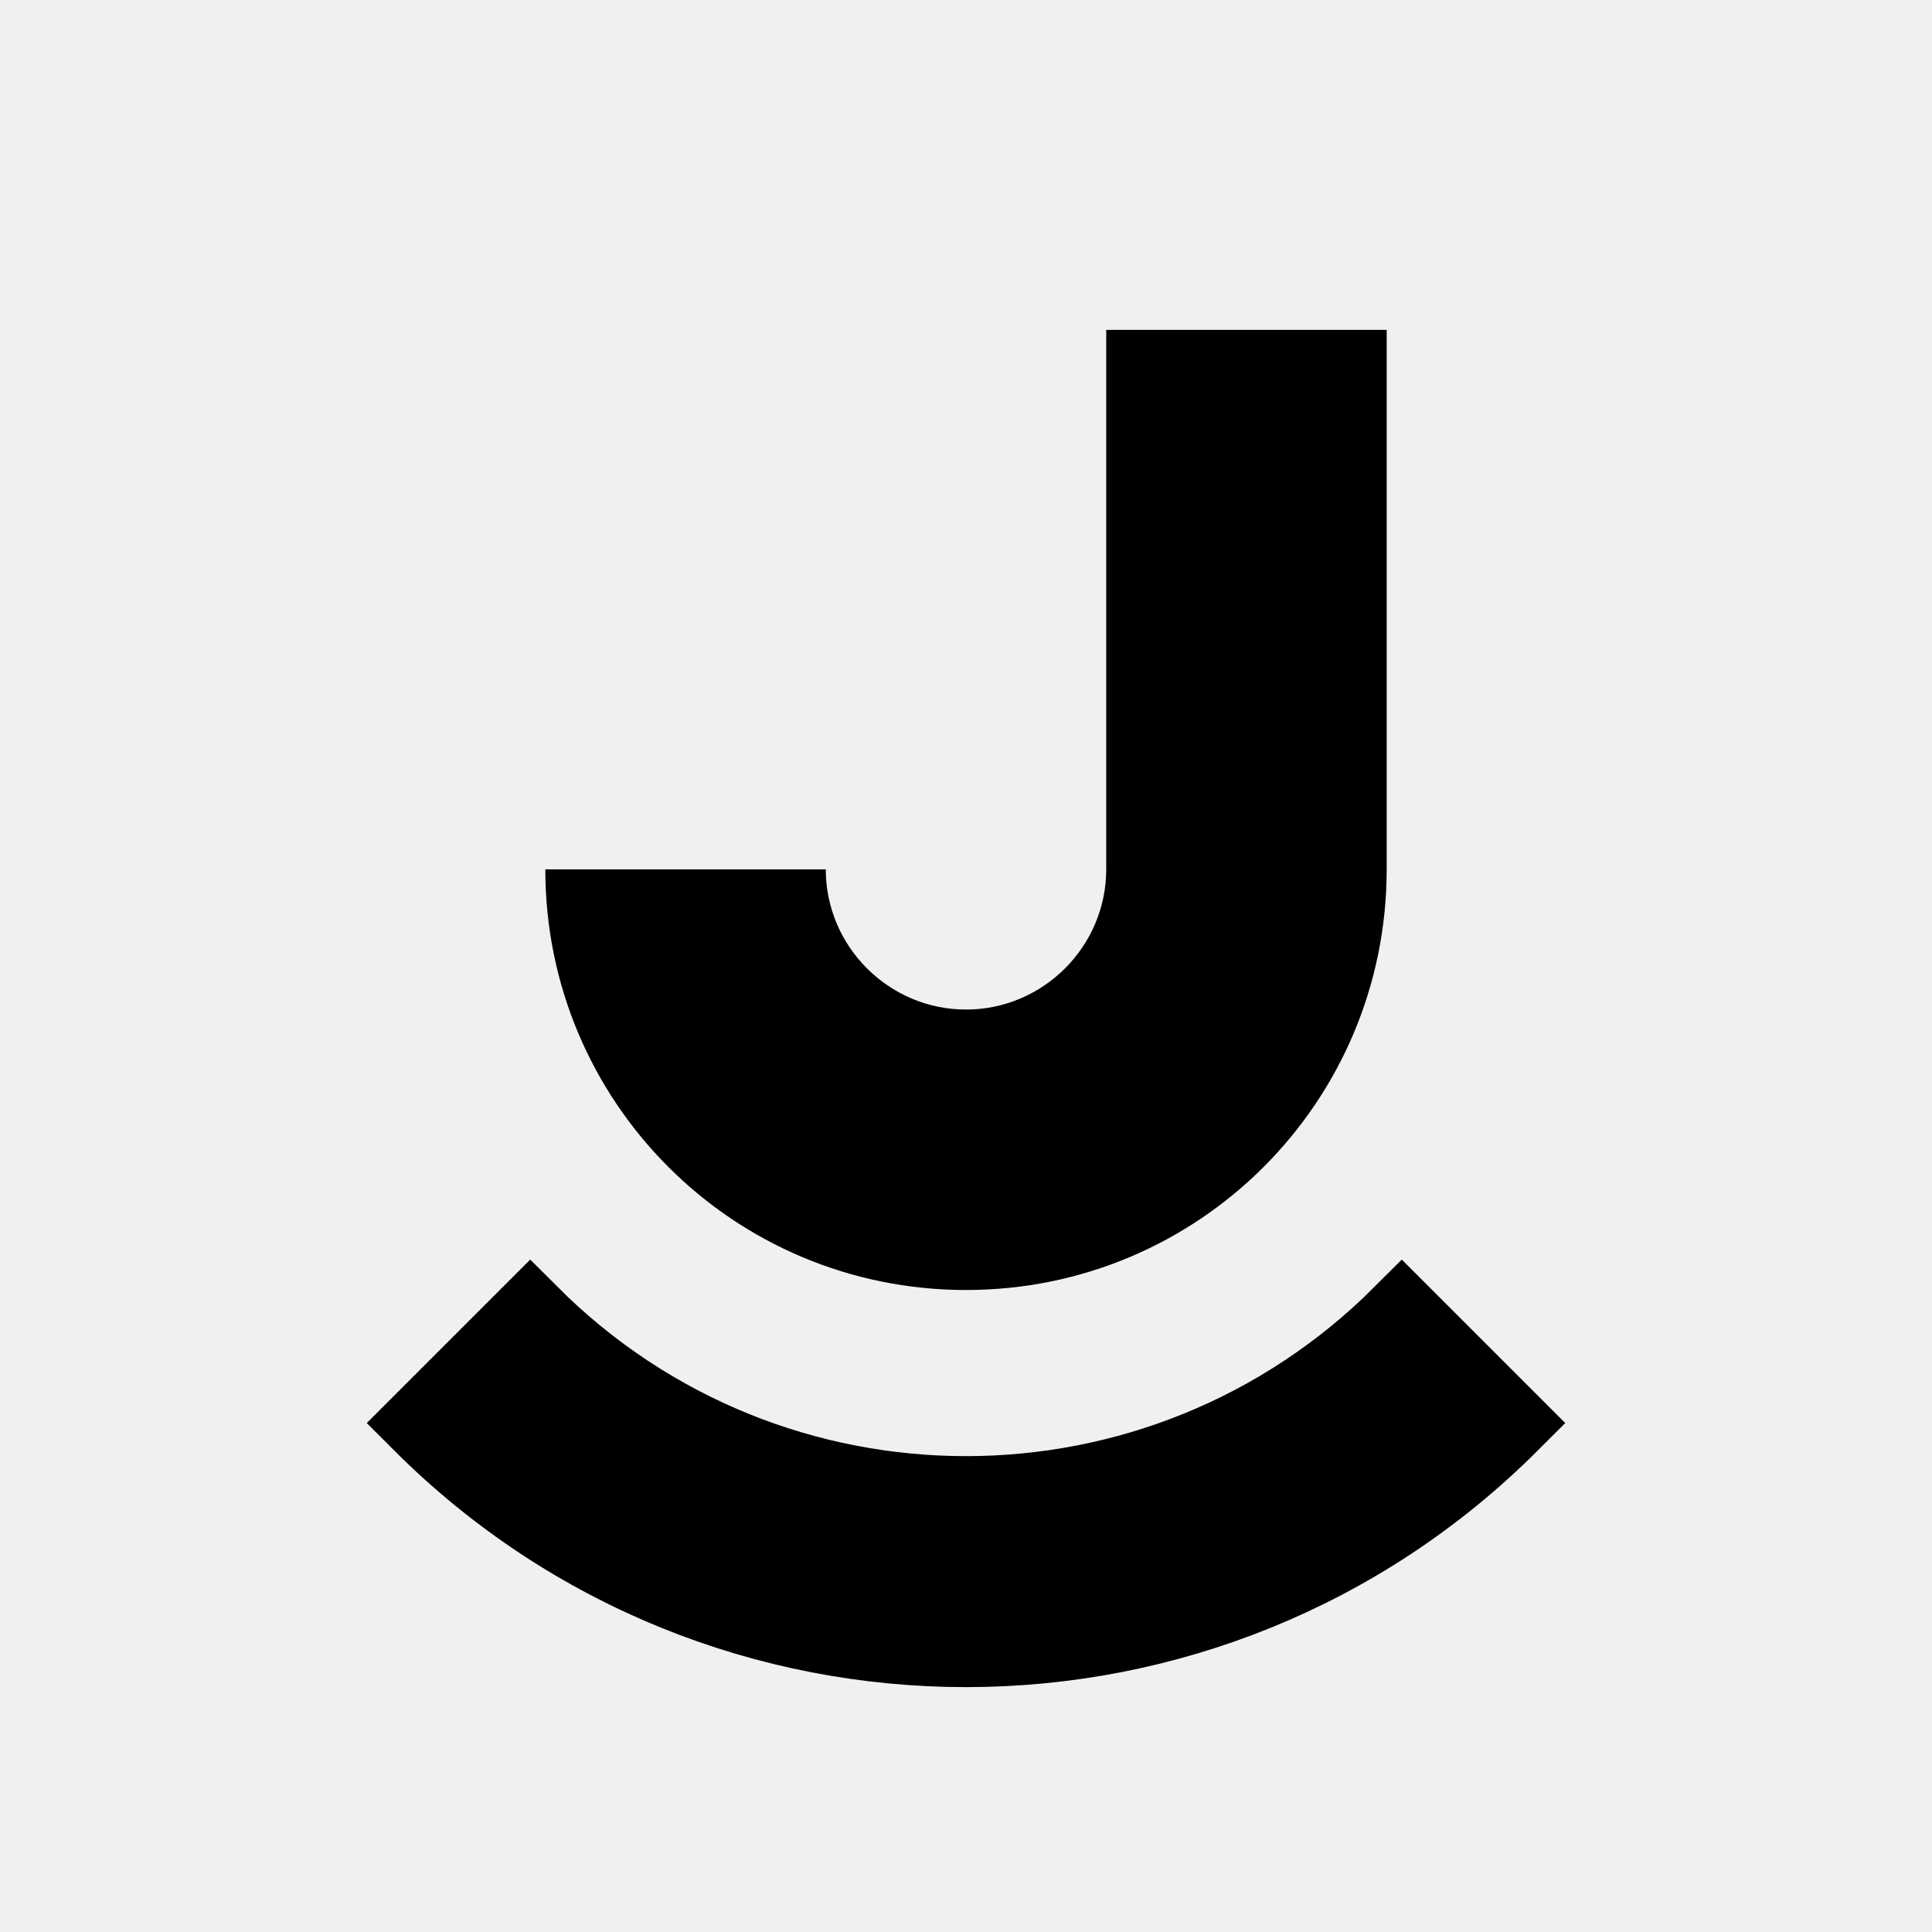
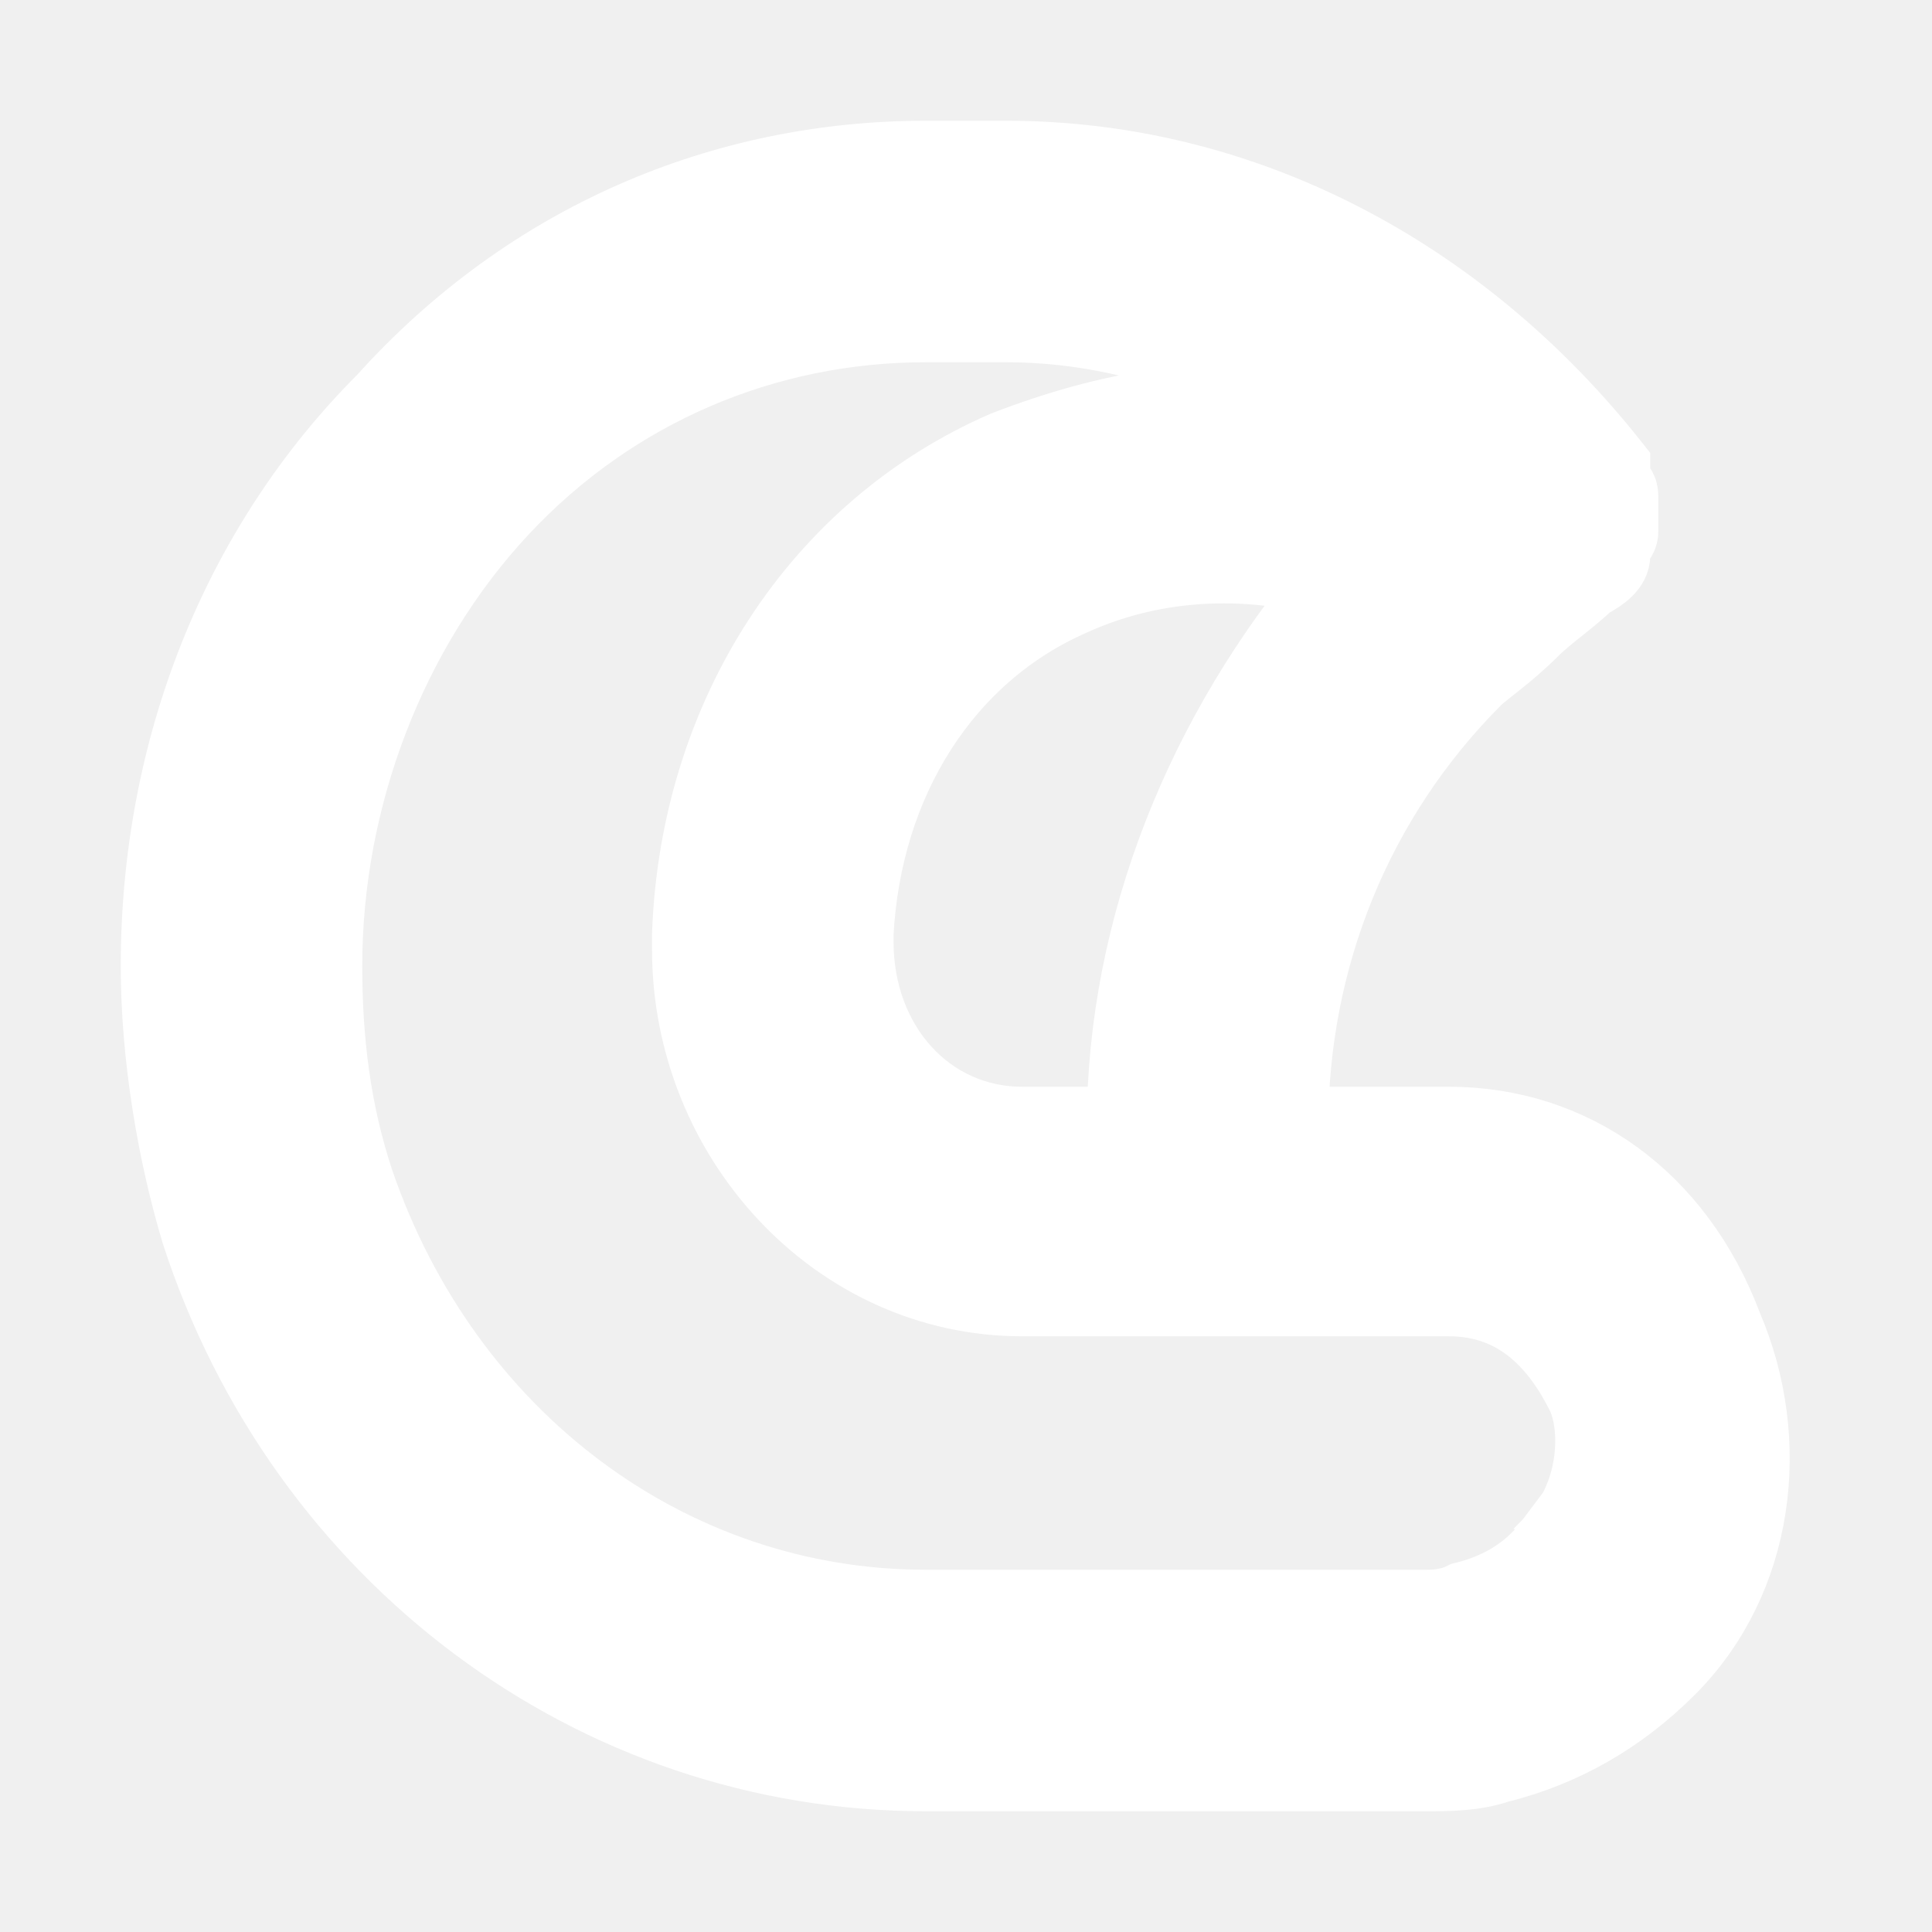
- <svg xmlns="http://www.w3.org/2000/svg" version="1.1" width="2048.00" height="2048.00" viewBox="0 0 2048.0 2048.0">
-   <g id="document" transform="matrix(1,0,0,1,1024.0,1024.0)">
-     <path d="M445.945,-674.314 L445.945,-102.478 C445.945,144.278 246.756,343.467 -7.92415e-05,343.467 C-246.756,343.467 -445.945,144.278 -445.945,-102.478 L-445.945,-102.478 L-148.648,-102.478 L-148.648,-102.478 C-148.648,-20.721 -81.757,46.17 -3.96681e-05,46.17 C81.757,46.17 148.648,-20.721 148.648,-102.478 L148.648,-674.314 L445.945,-674.314 Z " fill="#000000" fill-opacity="1.00" />
-     <path d="M-461.948,369.011 L-577.434,484.497 C-258.691,803.241 258.691,803.241 577.434,484.497 L461.948,369.01 C206.722,624.237 -206.722,624.237 -461.948,369.011 Z " fill="#000000" fill-opacity="1.00" stroke-width="81.73" stroke="#000000" stroke-linecap="square" stroke-linejoin="miter" />
+ <svg xmlns="http://www.w3.org/2000/svg" width="800px" height="800px" viewBox="0 0 24 24" version="1.1" xml:space="preserve" fill="#ffffff" stroke="#ffffff">
+   <g id="SVGRepo_bgCarrier" stroke-width="0" />
+   <g id="SVGRepo_tracerCarrier" stroke-linecap="round" stroke-linejoin="round" />
+   <g id="SVGRepo_iconCarrier">
+     <style type="text/css"> .st0{opacity:0.2;fill:none;stroke:#ffffff;stroke-width:5.000000e-02;stroke-miterlimit:10;} </style>
+     <g id="Layer_Grid" />
+     <g id="Layer_2">
+       <path d="M18,14h-0.2H16c0-2.1,0.8-4.1,2.3-5.6c0.1-0.1,0.4-0.3,0.7-0.6c0.2-0.2,0.5-0.4,0.7-0.6C19.9,7.1,20,7,20,6.9 c0,0,0-0.1,0-0.1c0-0.1,0.1-0.1,0.1-0.2c0-0.1,0-0.1,0-0.2c0-0.1,0-0.1,0-0.2c0-0.1,0-0.1-0.1-0.2C20,6,20,5.9,20,5.8c0,0,0,0,0,0 c0,0,0,0,0,0c0,0,0,0,0,0C18.1,3.4,15.4,2,12.5,2h-1C9,2,6.6,3,4.8,5C3,6.8,2,9.3,2,12c0,1.1,0.2,2.3,0.5,3.3c1.3,4,4.9,6.7,9,6.7 h6.2c0.3,0,0.6,0,0.9-0.1c0.8-0.2,1.5-0.6,2.1-1.2c0,0,0,0,0,0l0,0c1.1-1.1,1.3-2.8,0.7-4.2C20.8,14.9,19.5,14,18,14z M14,14h-1.3 c-1.2,0-2.1-1-2.1-2.3l0-0.1c0.1-1.9,1.1-3.5,2.7-4.2c1.1-0.5,2.3-0.5,3.3-0.2C15,9.1,14,11.5,14,14z M19.3,19.2 C19.3,19.3,19.3,19.3,19.3,19.2c-0.3,0.4-0.7,0.6-1.1,0.7C18,20,17.8,20,17.7,20h-6.2c-3.2,0-6-2.1-7.1-5.3C4.1,13.8,4,12.9,4,12 c0-2.1,0.8-4.2,2.2-5.7C7.6,4.8,9.5,4,11.5,4h1c1.3,0,2.6,0.4,3.7,1.1c-1.2-0.2-2.4,0-3.7,0.5c-2.3,1-3.8,3.3-3.9,6v0.2 c0,2.3,1.8,4.3,4.1,4.3h2.3h2.8H18c0.9,0,1.4,0.6,1.7,1.2C19.9,17.7,19.9,18.6,19.3,19.2z" />
+     </g>
  </g>
</svg>
